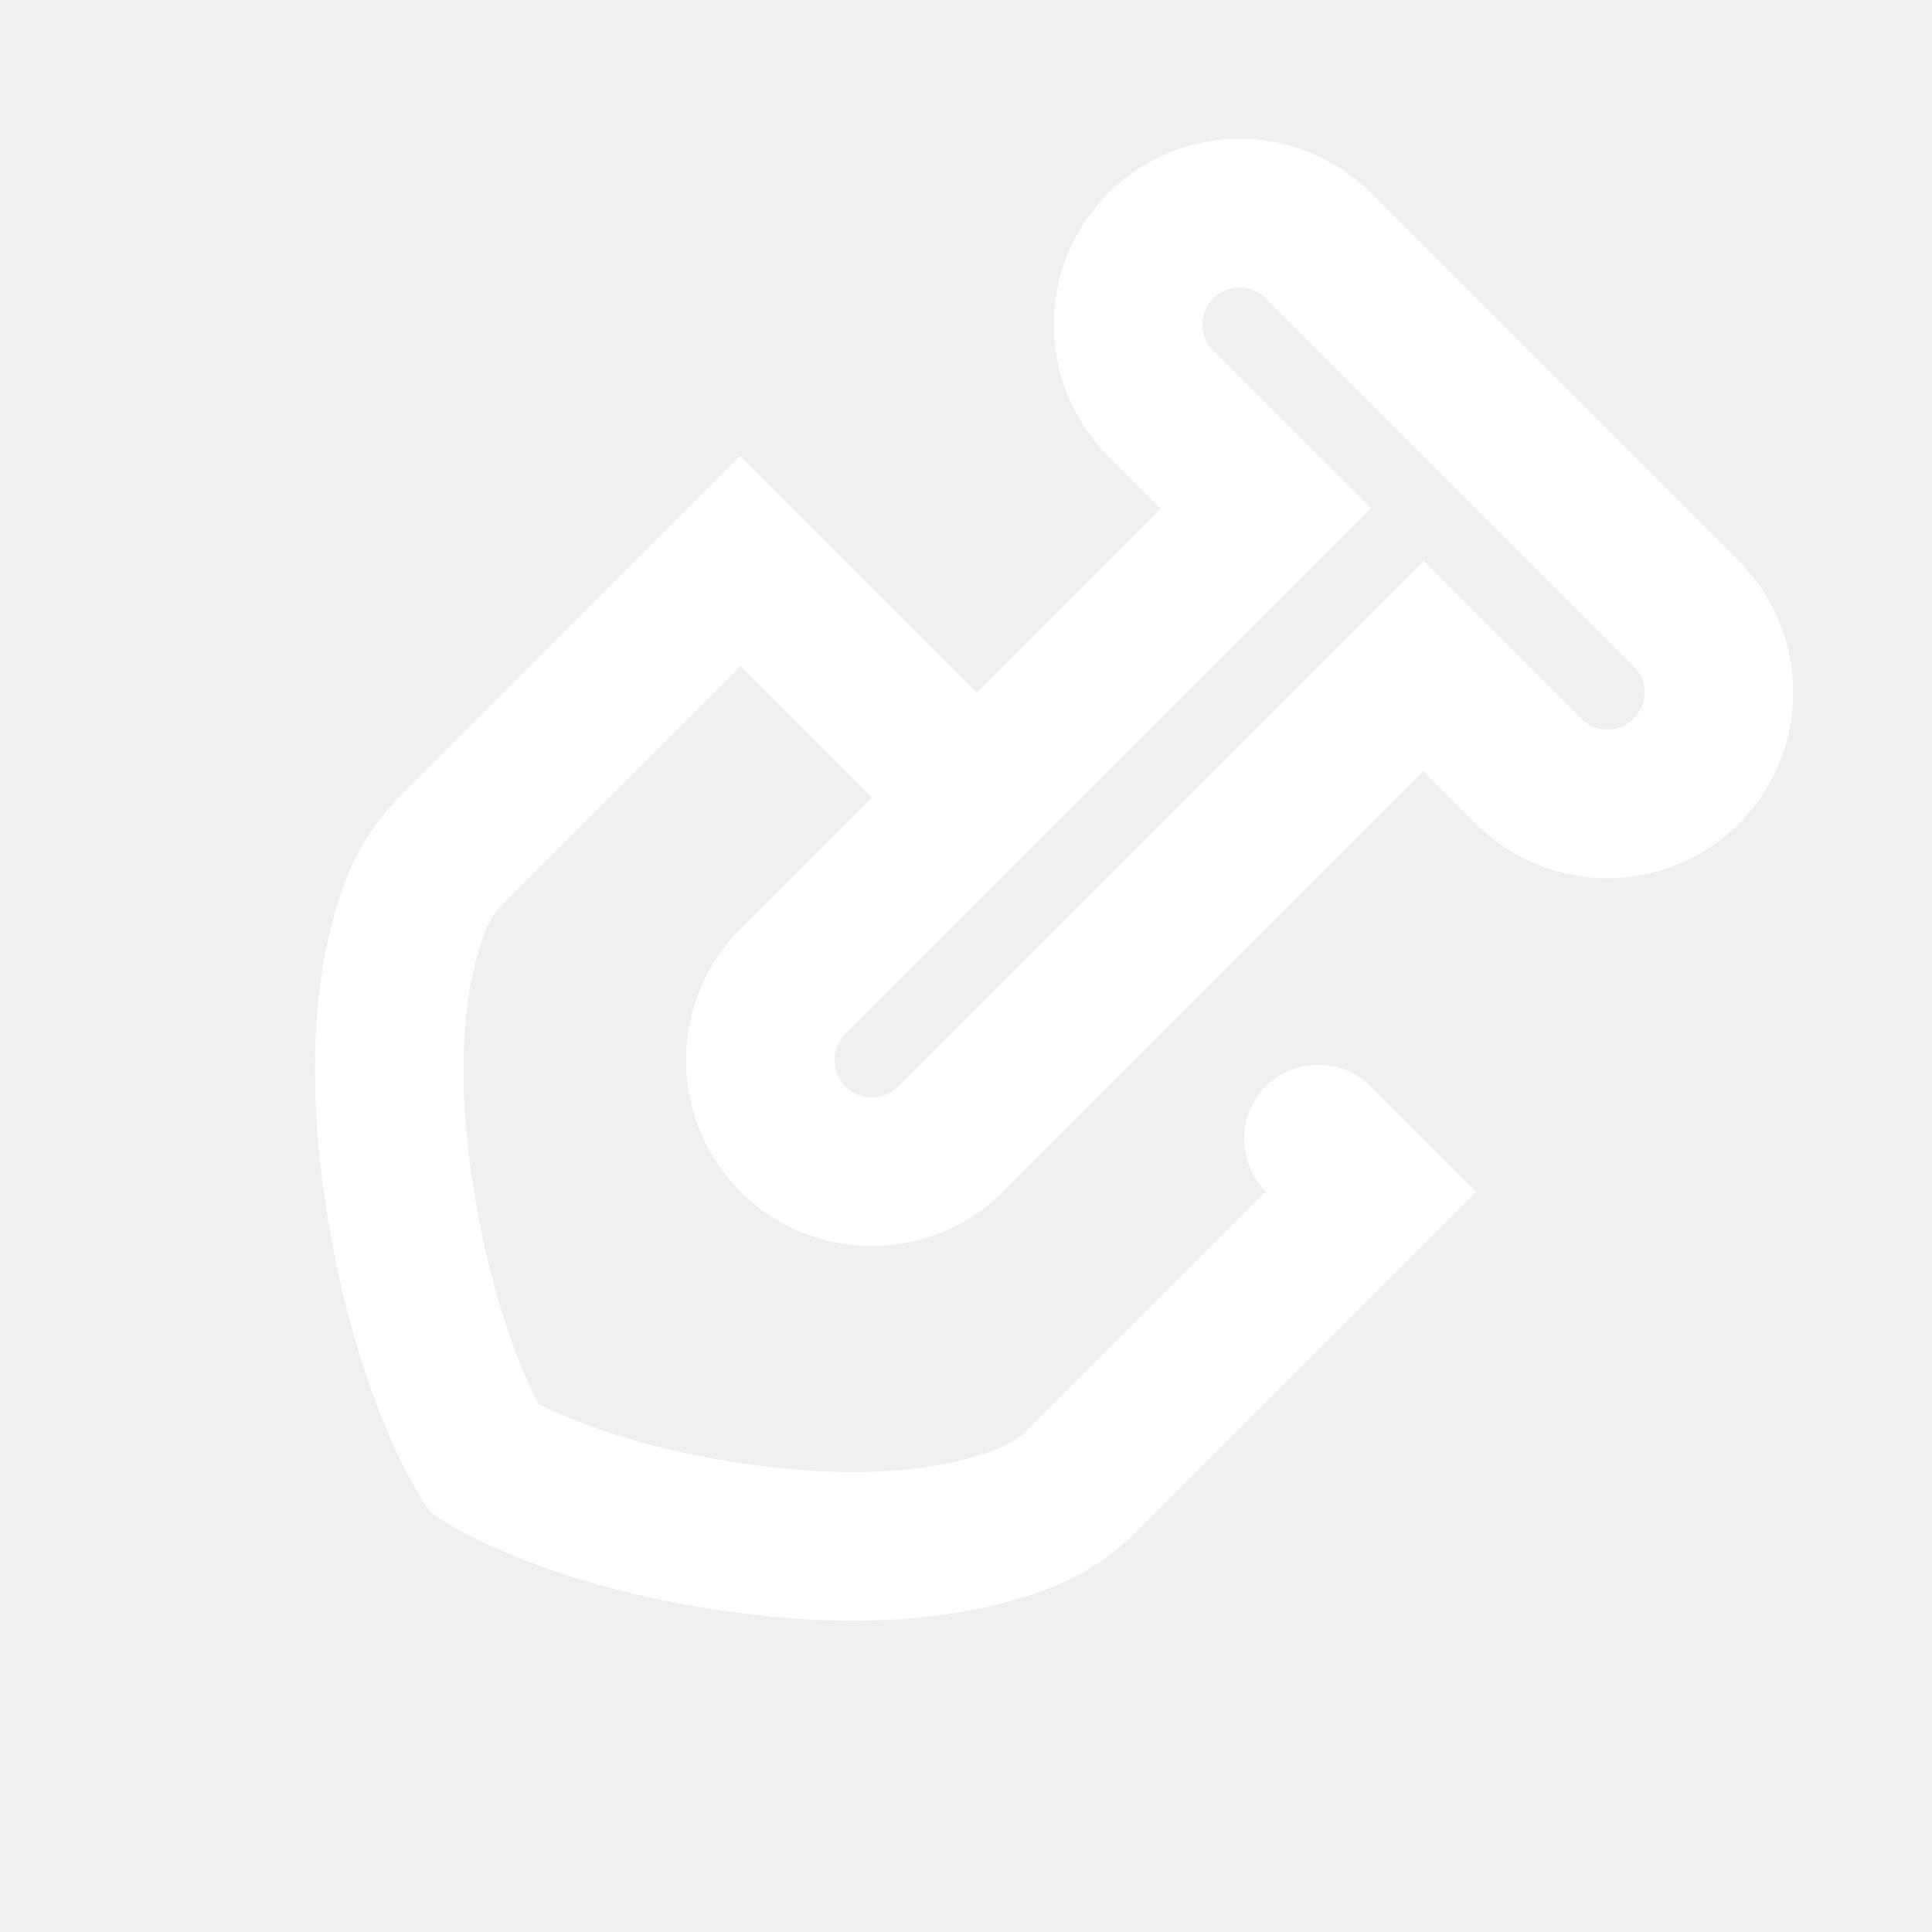
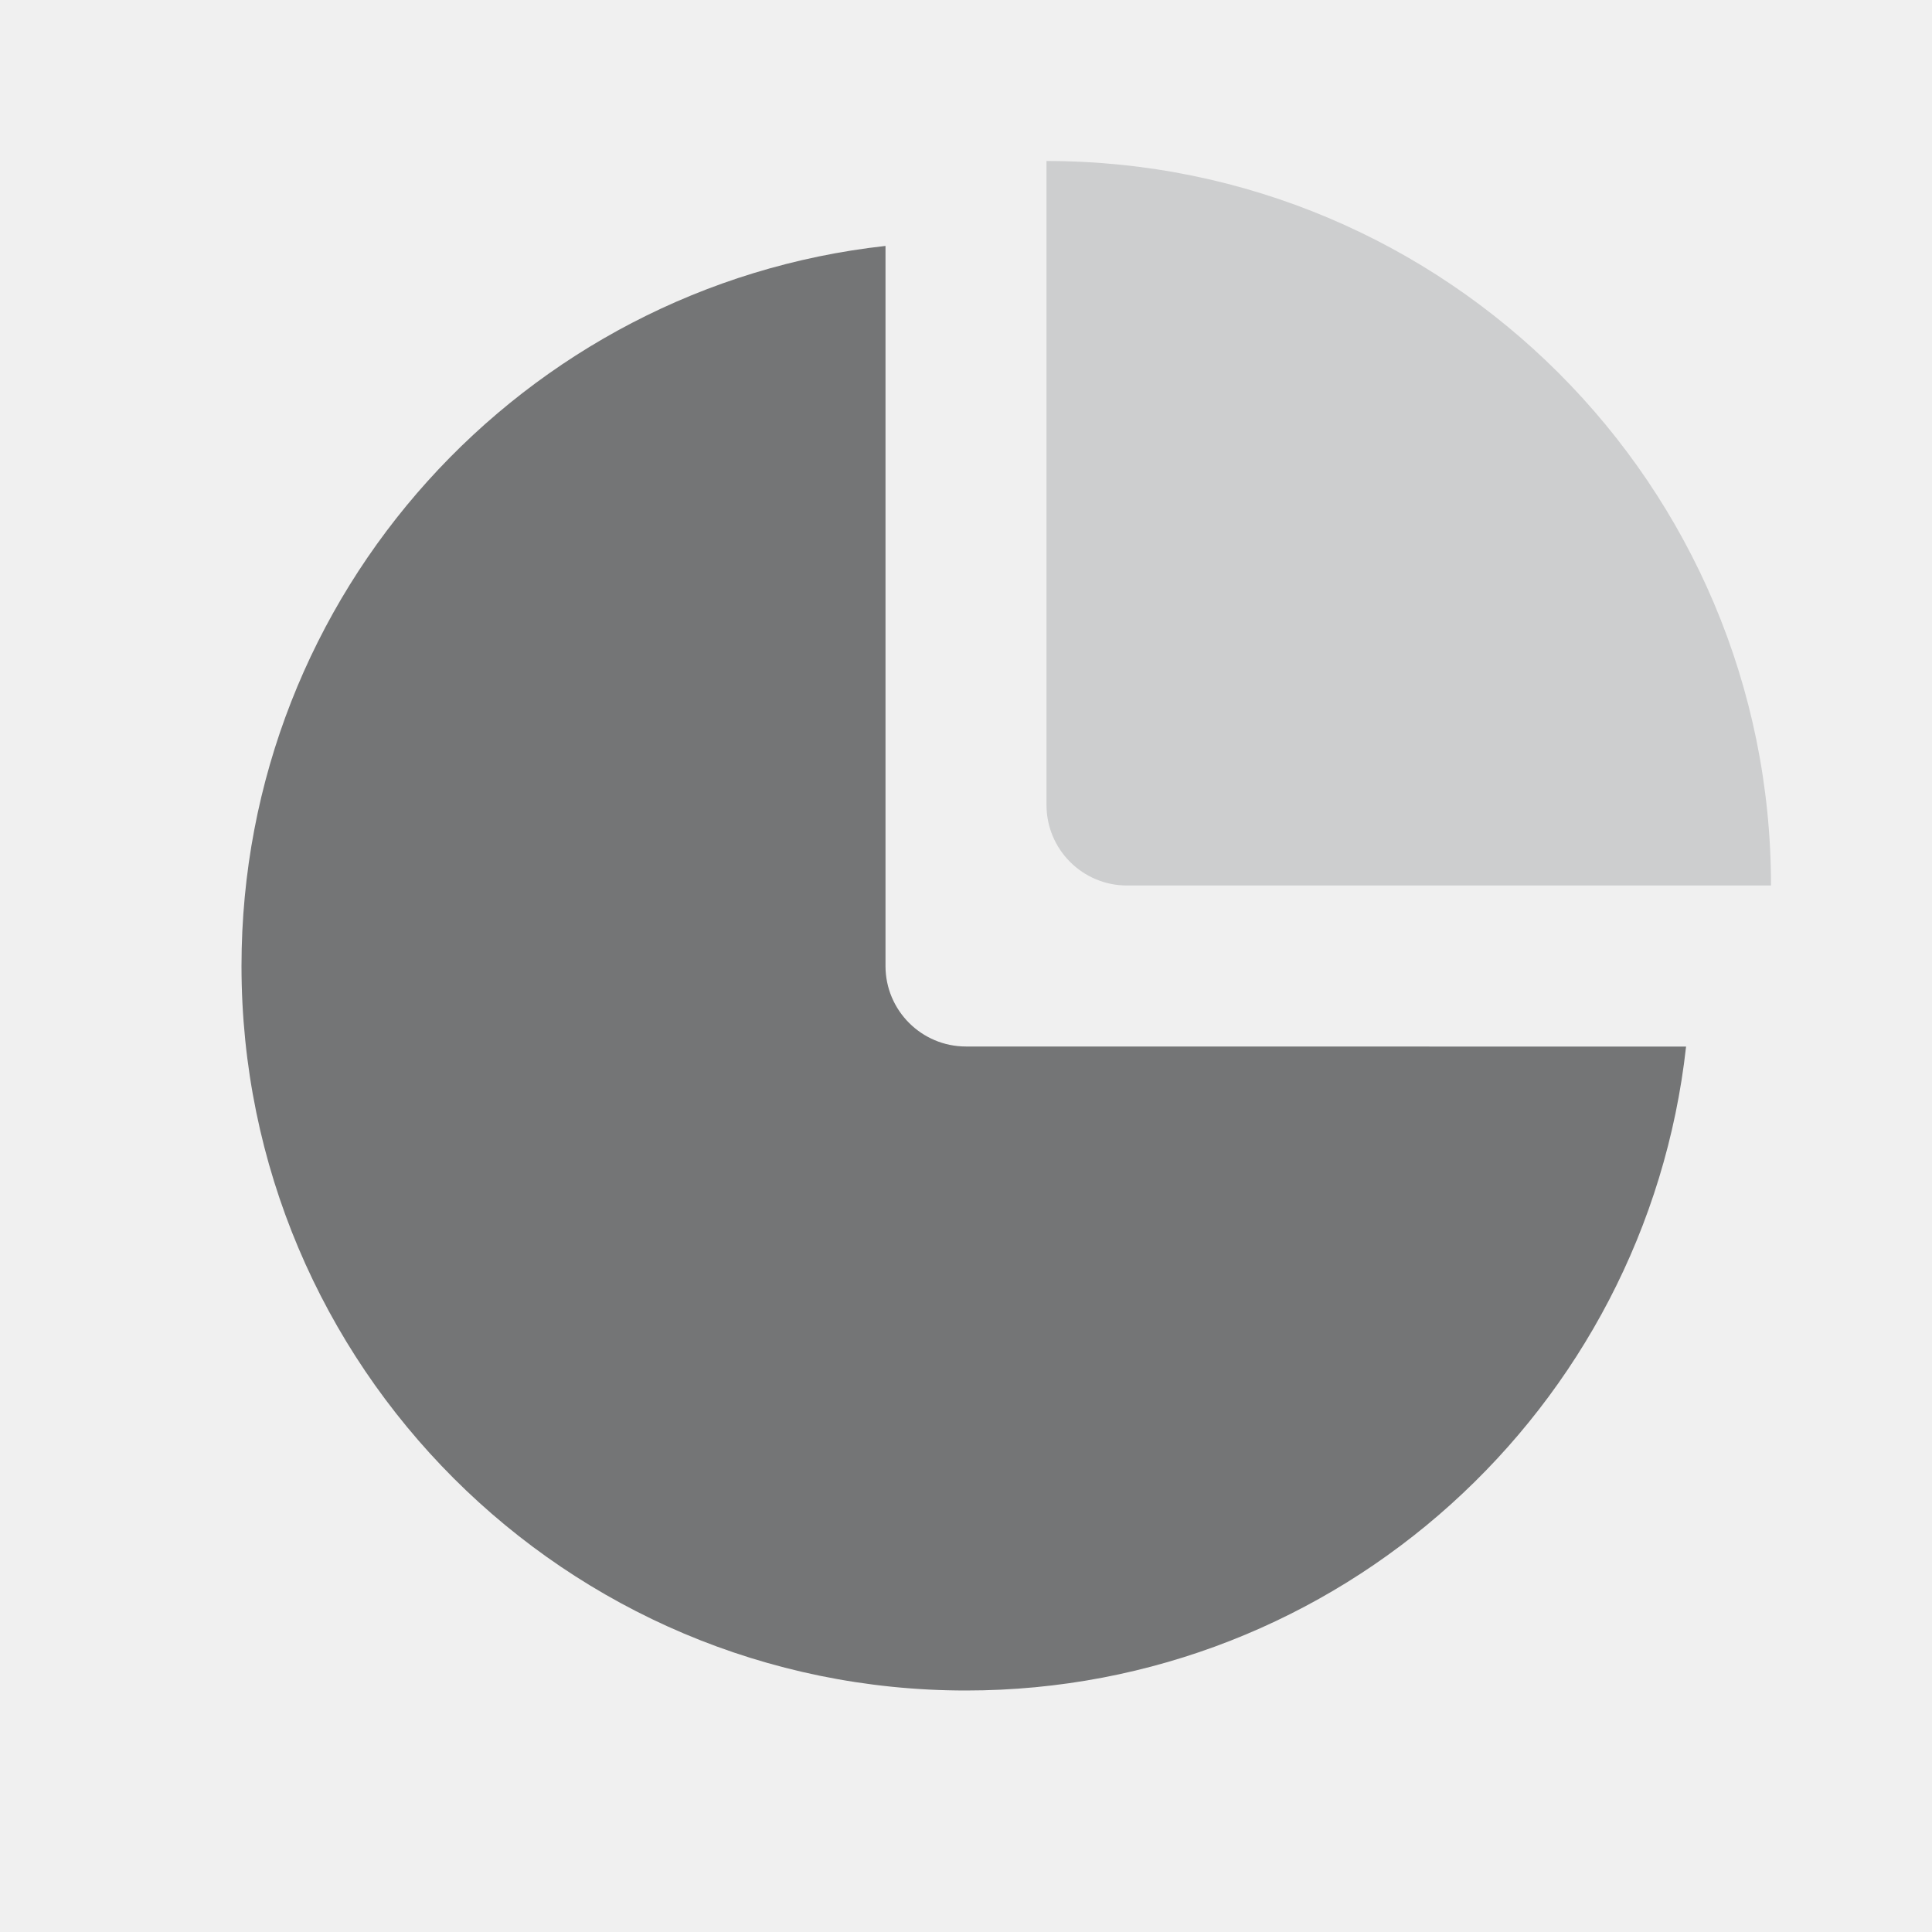
- <svg xmlns="http://www.w3.org/2000/svg" width="26px" height="26px" viewBox="0 0 26 26" version="1.1">
+ <svg xmlns="http://www.w3.org/2000/svg" width="24px" height="24px" viewBox="0 0 24 24" version="1.1">
  <g id="页面-1" stroke="none" stroke-width="1" fill="none" fill-rule="evenodd">
-     <g id="stake" transform="translate(0.772078, 0.125631)" fill="#FFFFFF" fill-rule="nonzero">
-       <g id="编组-15" transform="translate(12.55146, 12.55146) rotate(45) translate(-12.55146, -12.55146) translate(5.551016, 1.801457)">
-         <path d="M10.5,0 C11.881,0 13,1.119 13,2.5 C13,3.881 11.881,5 10.5,5 L9.499,5 L9.5,13 C9.5,14.381 8.381,15.5 7,15.5 C5.619,15.5 4.5,14.381 4.5,13 L4.499,10.499 L1.999,10.5 L2.001,15.019 C2.001,15.153 2.029,15.294 2.096,15.454 L2.154,15.579 C2.319,15.908 2.542,16.238 2.829,16.571 C3.144,16.934 3.505,17.282 3.914,17.613 C4.347,17.964 4.783,18.273 5.224,18.543 C5.668,18.815 6.086,19.035 6.477,19.206 C6.634,19.274 6.779,19.332 6.907,19.379 L7.097,19.444 L7.21,19.407 C7.306,19.373 7.409,19.333 7.521,19.286 L7.693,19.212 C8.07,19.044 8.469,18.828 8.891,18.56 C9.315,18.291 9.737,17.982 10.158,17.63 C10.551,17.302 10.898,16.958 11.197,16.599 C11.474,16.267 11.69,15.937 11.85,15.604 C11.934,15.43 11.98,15.274 11.995,15.128 L12.001,15.02 L12,10.5 C11.448,10.5 11,10.052 11,9.5 C11,8.948 11.448,8.5 12,8.5 L14,8.5 L14.001,15.019 C14.001,15.507 13.884,15.992 13.651,16.475 C13.417,16.958 13.112,17.425 12.734,17.879 C12.356,18.332 11.924,18.762 11.439,19.166 C10.953,19.572 10.461,19.932 9.962,20.249 C9.462,20.566 8.977,20.83 8.506,21.039 C8.035,21.249 7.622,21.392 7.267,21.471 L7.099,21.5 L6.945,21.471 C6.581,21.392 6.159,21.249 5.678,21.039 C5.197,20.83 4.698,20.566 4.18,20.249 C3.662,19.932 3.154,19.572 2.654,19.166 C2.155,18.762 1.709,18.332 1.317,17.879 C0.925,17.425 0.608,16.958 0.366,16.475 C0.122,15.992 0.001,15.507 0.001,15.019 L-1.27865644e-22,8.5 L4.498,8.499 L4.499,4.999 L3.5,5 C2.119,5 1,3.881 1,2.5 C1,1.119 2.119,0 3.5,0 L10.5,0 Z M10.5,2 L3.5,2 C3.224,2 3,2.224 3,2.5 C3,2.745 3.177,2.95 3.409,2.992 L3.498,3 L6.499,2.997 L6.5,13 C6.5,13.276 6.724,13.5 7,13.5 C7.245,13.5 7.45,13.323 7.492,13.09 L7.5,13 L7.499,3 L10.5,3 C10.776,3 11,2.776 11,2.5 C11,2.255 10.823,2.05 10.59,2.008 L10.5,2 Z" id="形状结合" />
+     <g id="Community-Home" transform="translate(-140, -220)">
+       <g id="社区一级导航" transform="translate(120, 100)">
+         <g id="编组-2备份-2" transform="translate(0, 108)">
+           <g id="menuicon_home" transform="translate(20, 12)">
+             <path d="M11,3.055 L11,12 C11,12.552 11.448,13 12,13 L12,13 L20.945,13.001 C20.447,17.5 16.632,21 12,21 C7.029,21 3,16.971 3,12 C3,7.367 6.5,3.552 11,3.055 Z" id="形状结合" fill="#747576" />
+             <path d="M13,2 C17.971,2 22,6.029 22,11 L22,11 L14,11 C13.448,11 13,10.552 13,10 Z" id="形状结合" fill="#CDCECF" />
+           </g>
+         </g>
      </g>
    </g>
  </g>
</svg>
